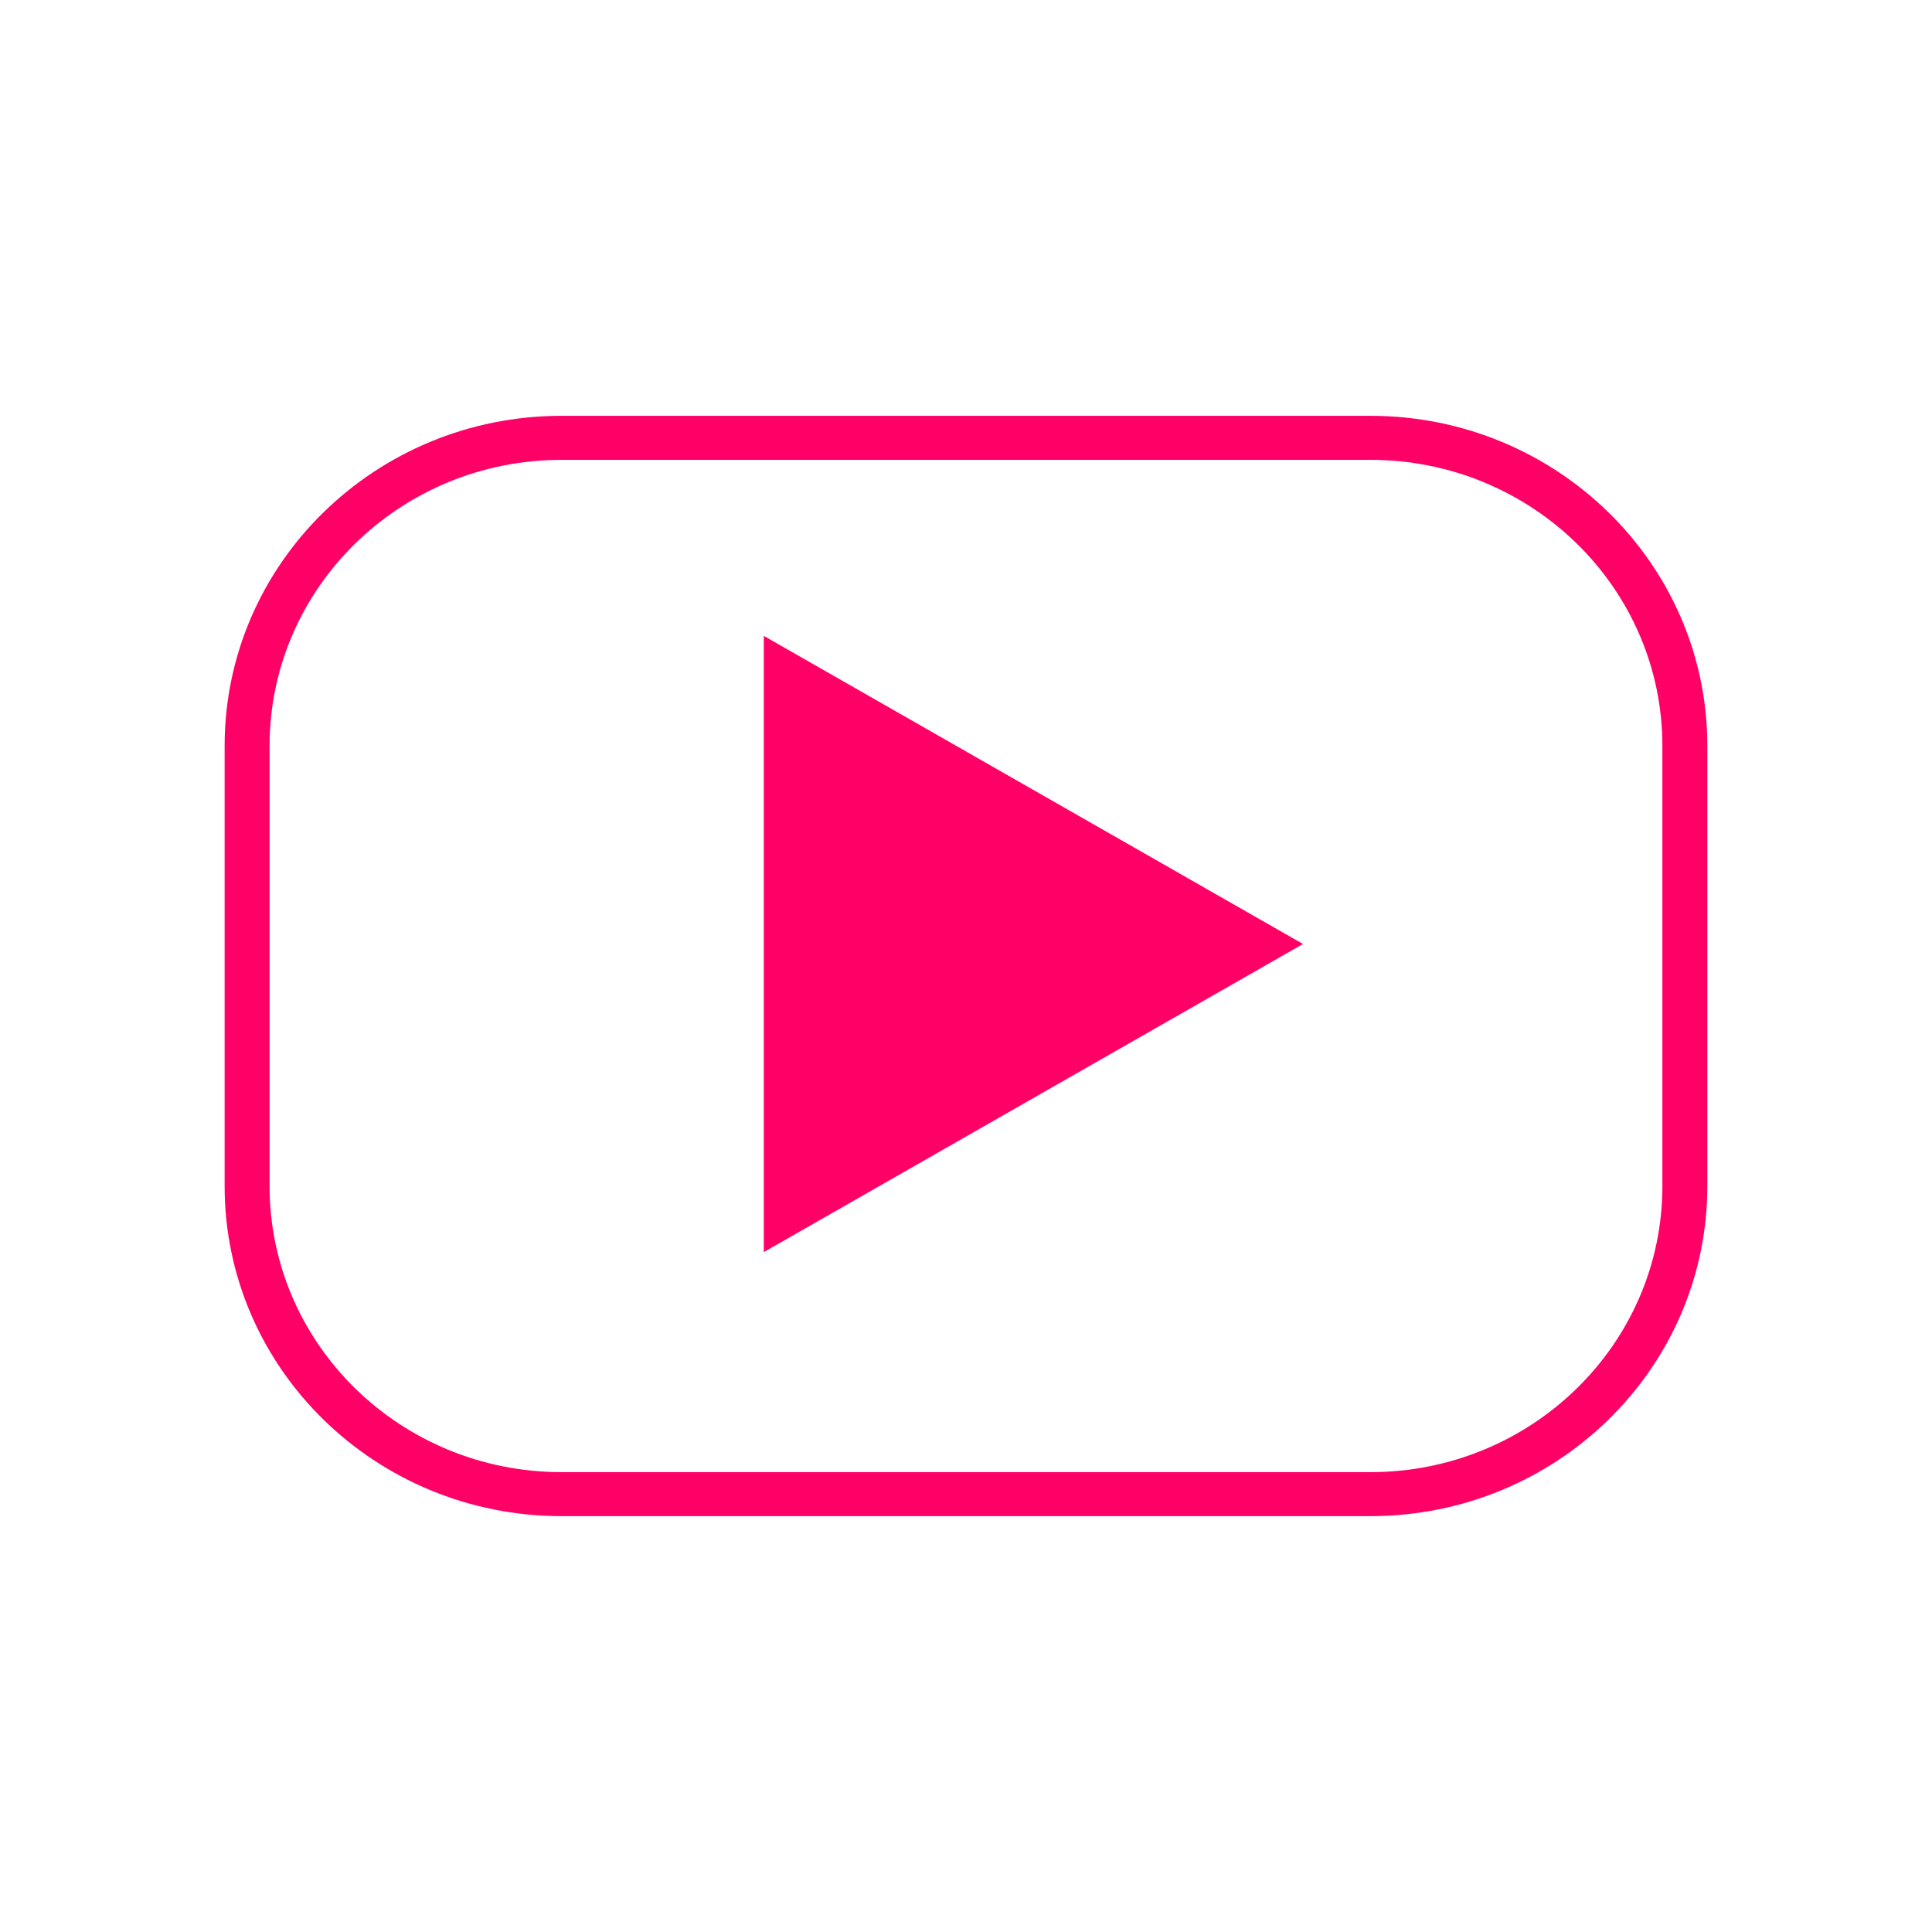
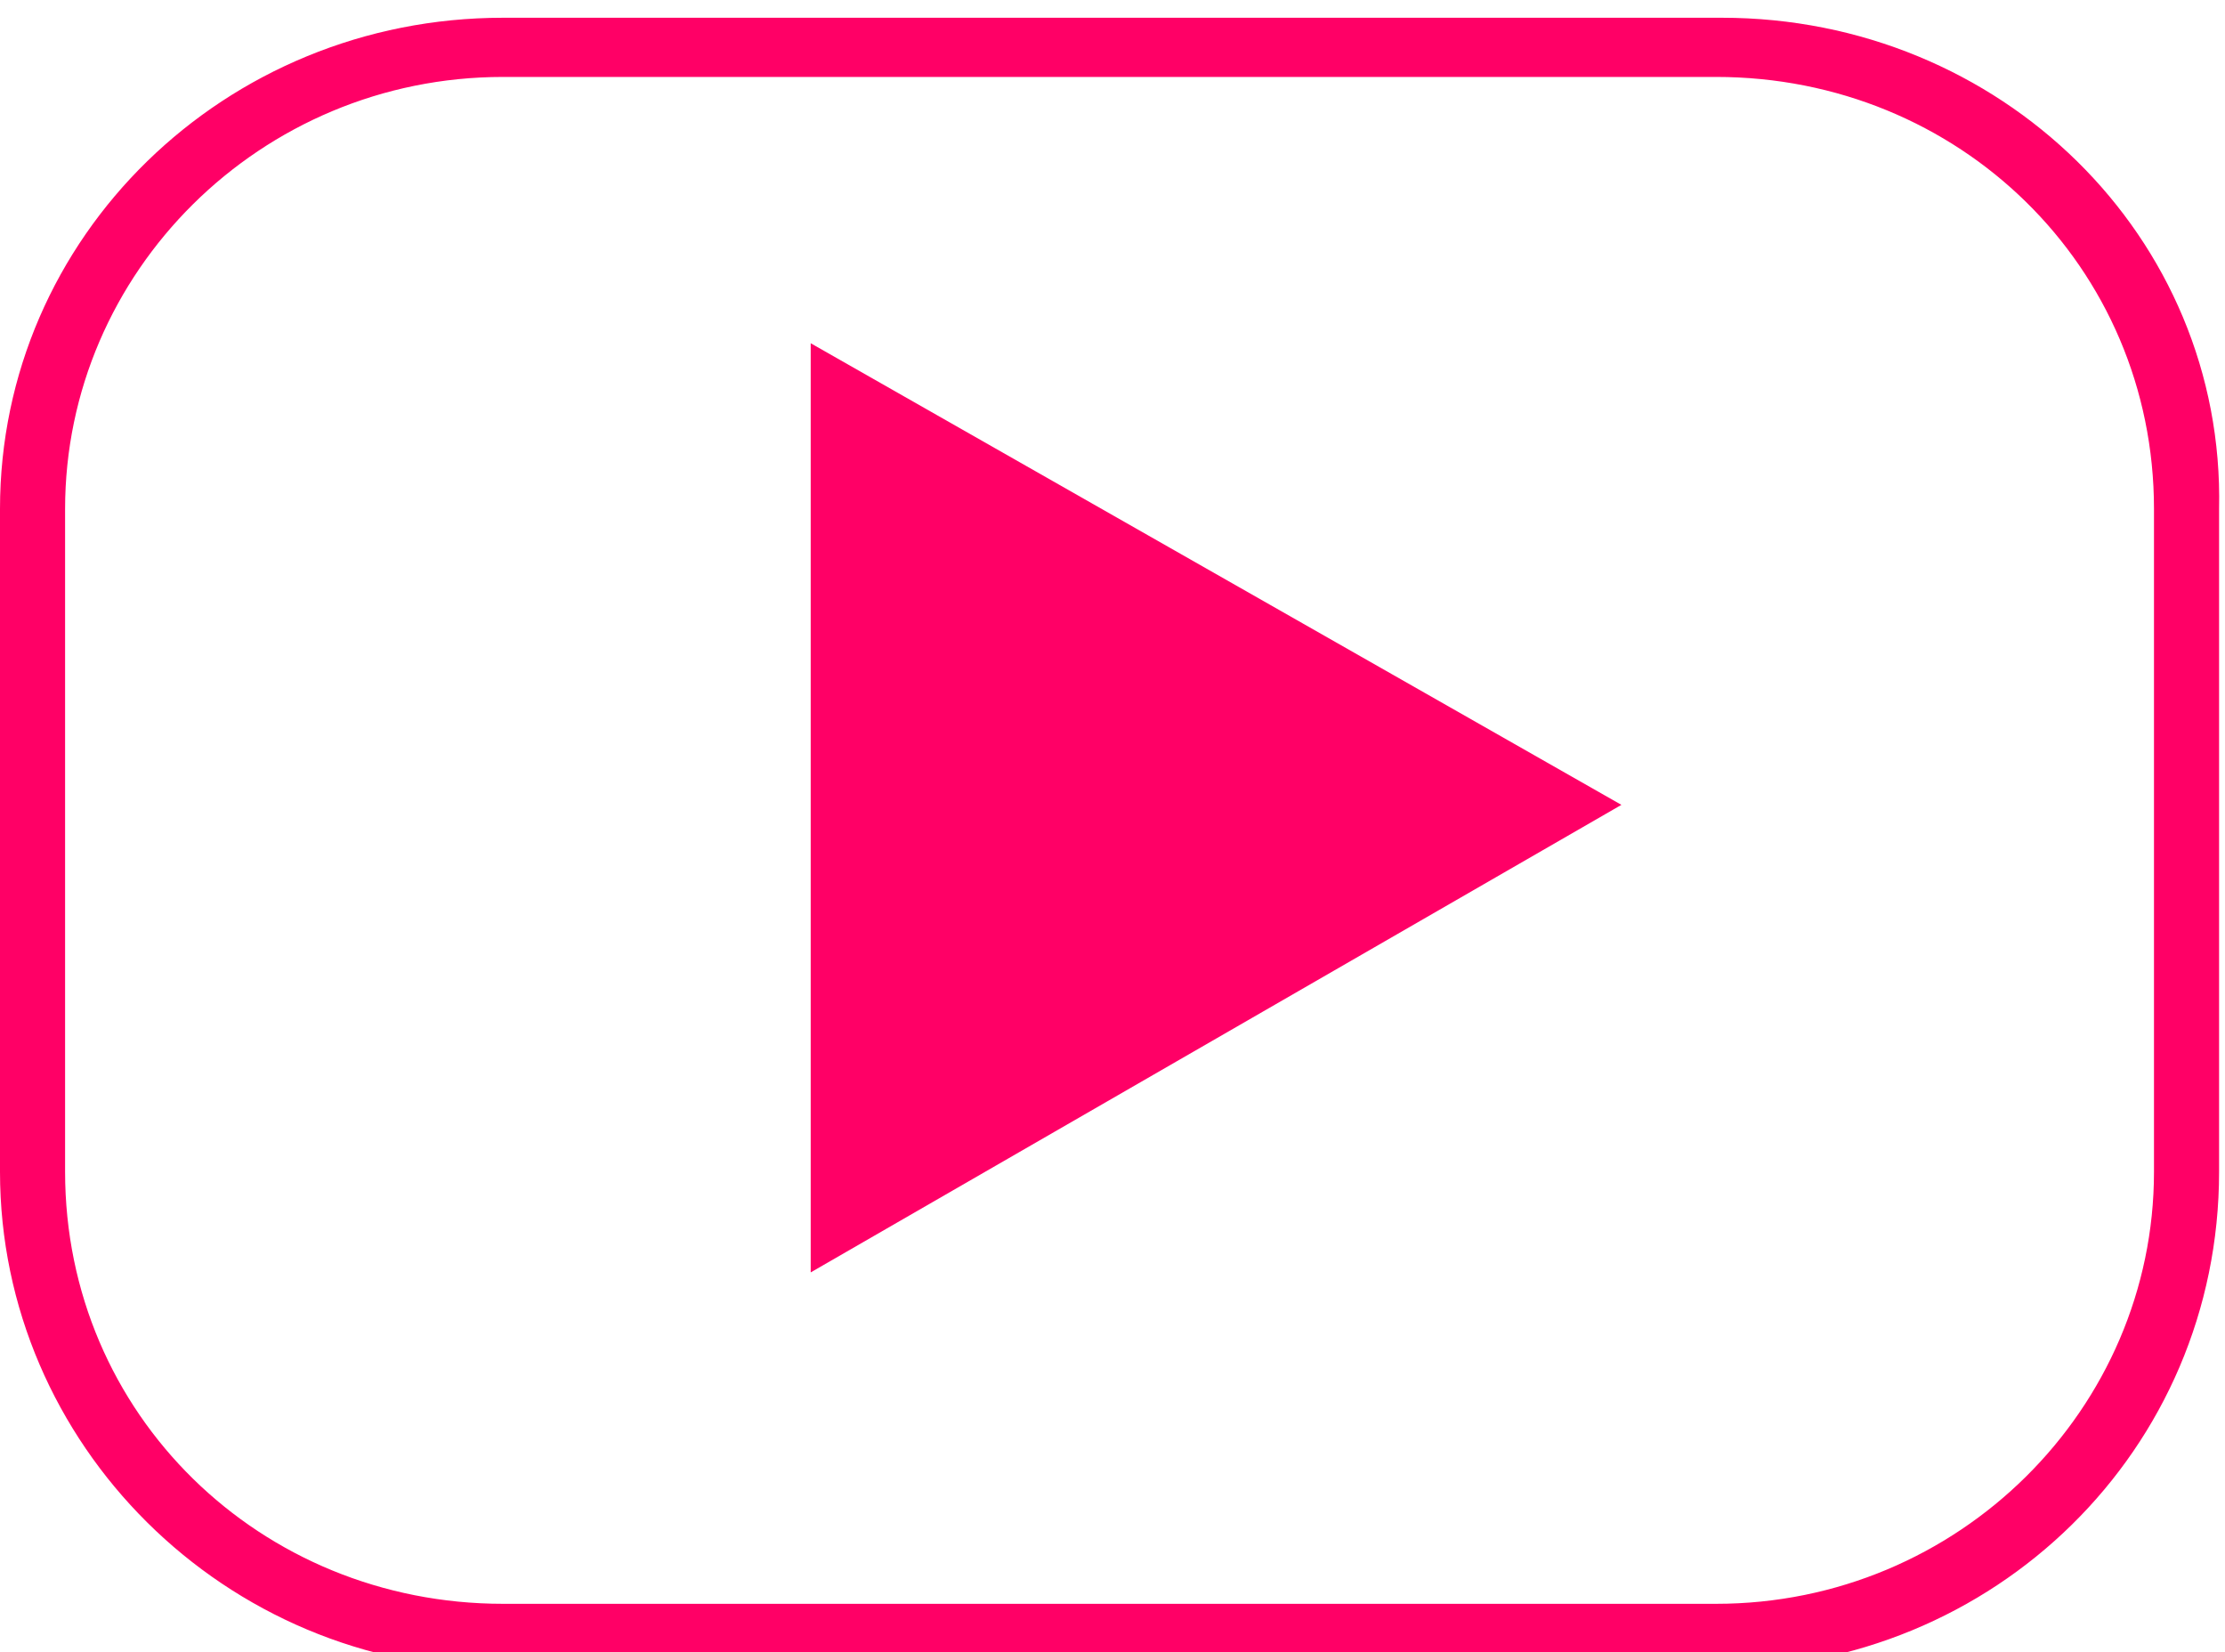
- <svg xmlns="http://www.w3.org/2000/svg" width="49" height="49" viewBox="0 0 49 49" fill="none">
-   <path fill-rule="evenodd" clip-rule="evenodd" d="M19.372 31.756V16.128L33.047 23.942L19.372 31.756Z" fill="#FF0066" />
-   <path fill-rule="evenodd" clip-rule="evenodd" d="M34.755 10.546H14.244C9.524 10.546 5.697 14.295 5.697 18.919V30.081C5.697 34.705 9.524 38.453 14.244 38.453H34.755C39.475 38.453 43.302 34.705 43.302 30.081V18.919C43.302 14.295 39.475 10.546 34.755 10.546ZM6.837 18.919C6.837 14.911 10.153 11.663 14.244 11.663H34.755C38.846 11.663 42.162 14.911 42.162 18.919V30.081C42.162 34.089 38.846 37.337 34.755 37.337H14.244C10.153 37.337 6.837 34.089 6.837 30.081V18.919Z" fill="#FF0066" />
+ <svg xmlns="http://www.w3.org/2000/svg" version="1.1" id="Layer_1" x="0px" y="0px" viewBox="0 0 37.6 27.9" style="enable-background:new 0 0 37.6 27.9;" xml:space="preserve">
+   <style type="text/css">
+ 	.st0{fill:#FF0066;}
+ </style>
+   <path class="st0" d="M13.7,21.5V5.8l13.7,7.8L13.7,21.5z" />
+   <path class="st0" d="M29.1,0.3H8.5C3.8,0.3,0,4,0,8.6v11.2c0,4.6,3.8,8.4,8.5,8.4h20.5c4.7,0,8.5-3.7,8.5-8.4V8.6  C37.6,4,33.8,0.3,29.1,0.3z M1.1,8.6c0-4,3.3-7.3,7.4-7.3h20.5c4.1,0,7.4,3.2,7.4,7.3v11.2c0,4-3.3,7.3-7.4,7.3H8.5  c-4.1,0-7.4-3.2-7.4-7.3V8.6z" />
</svg>
